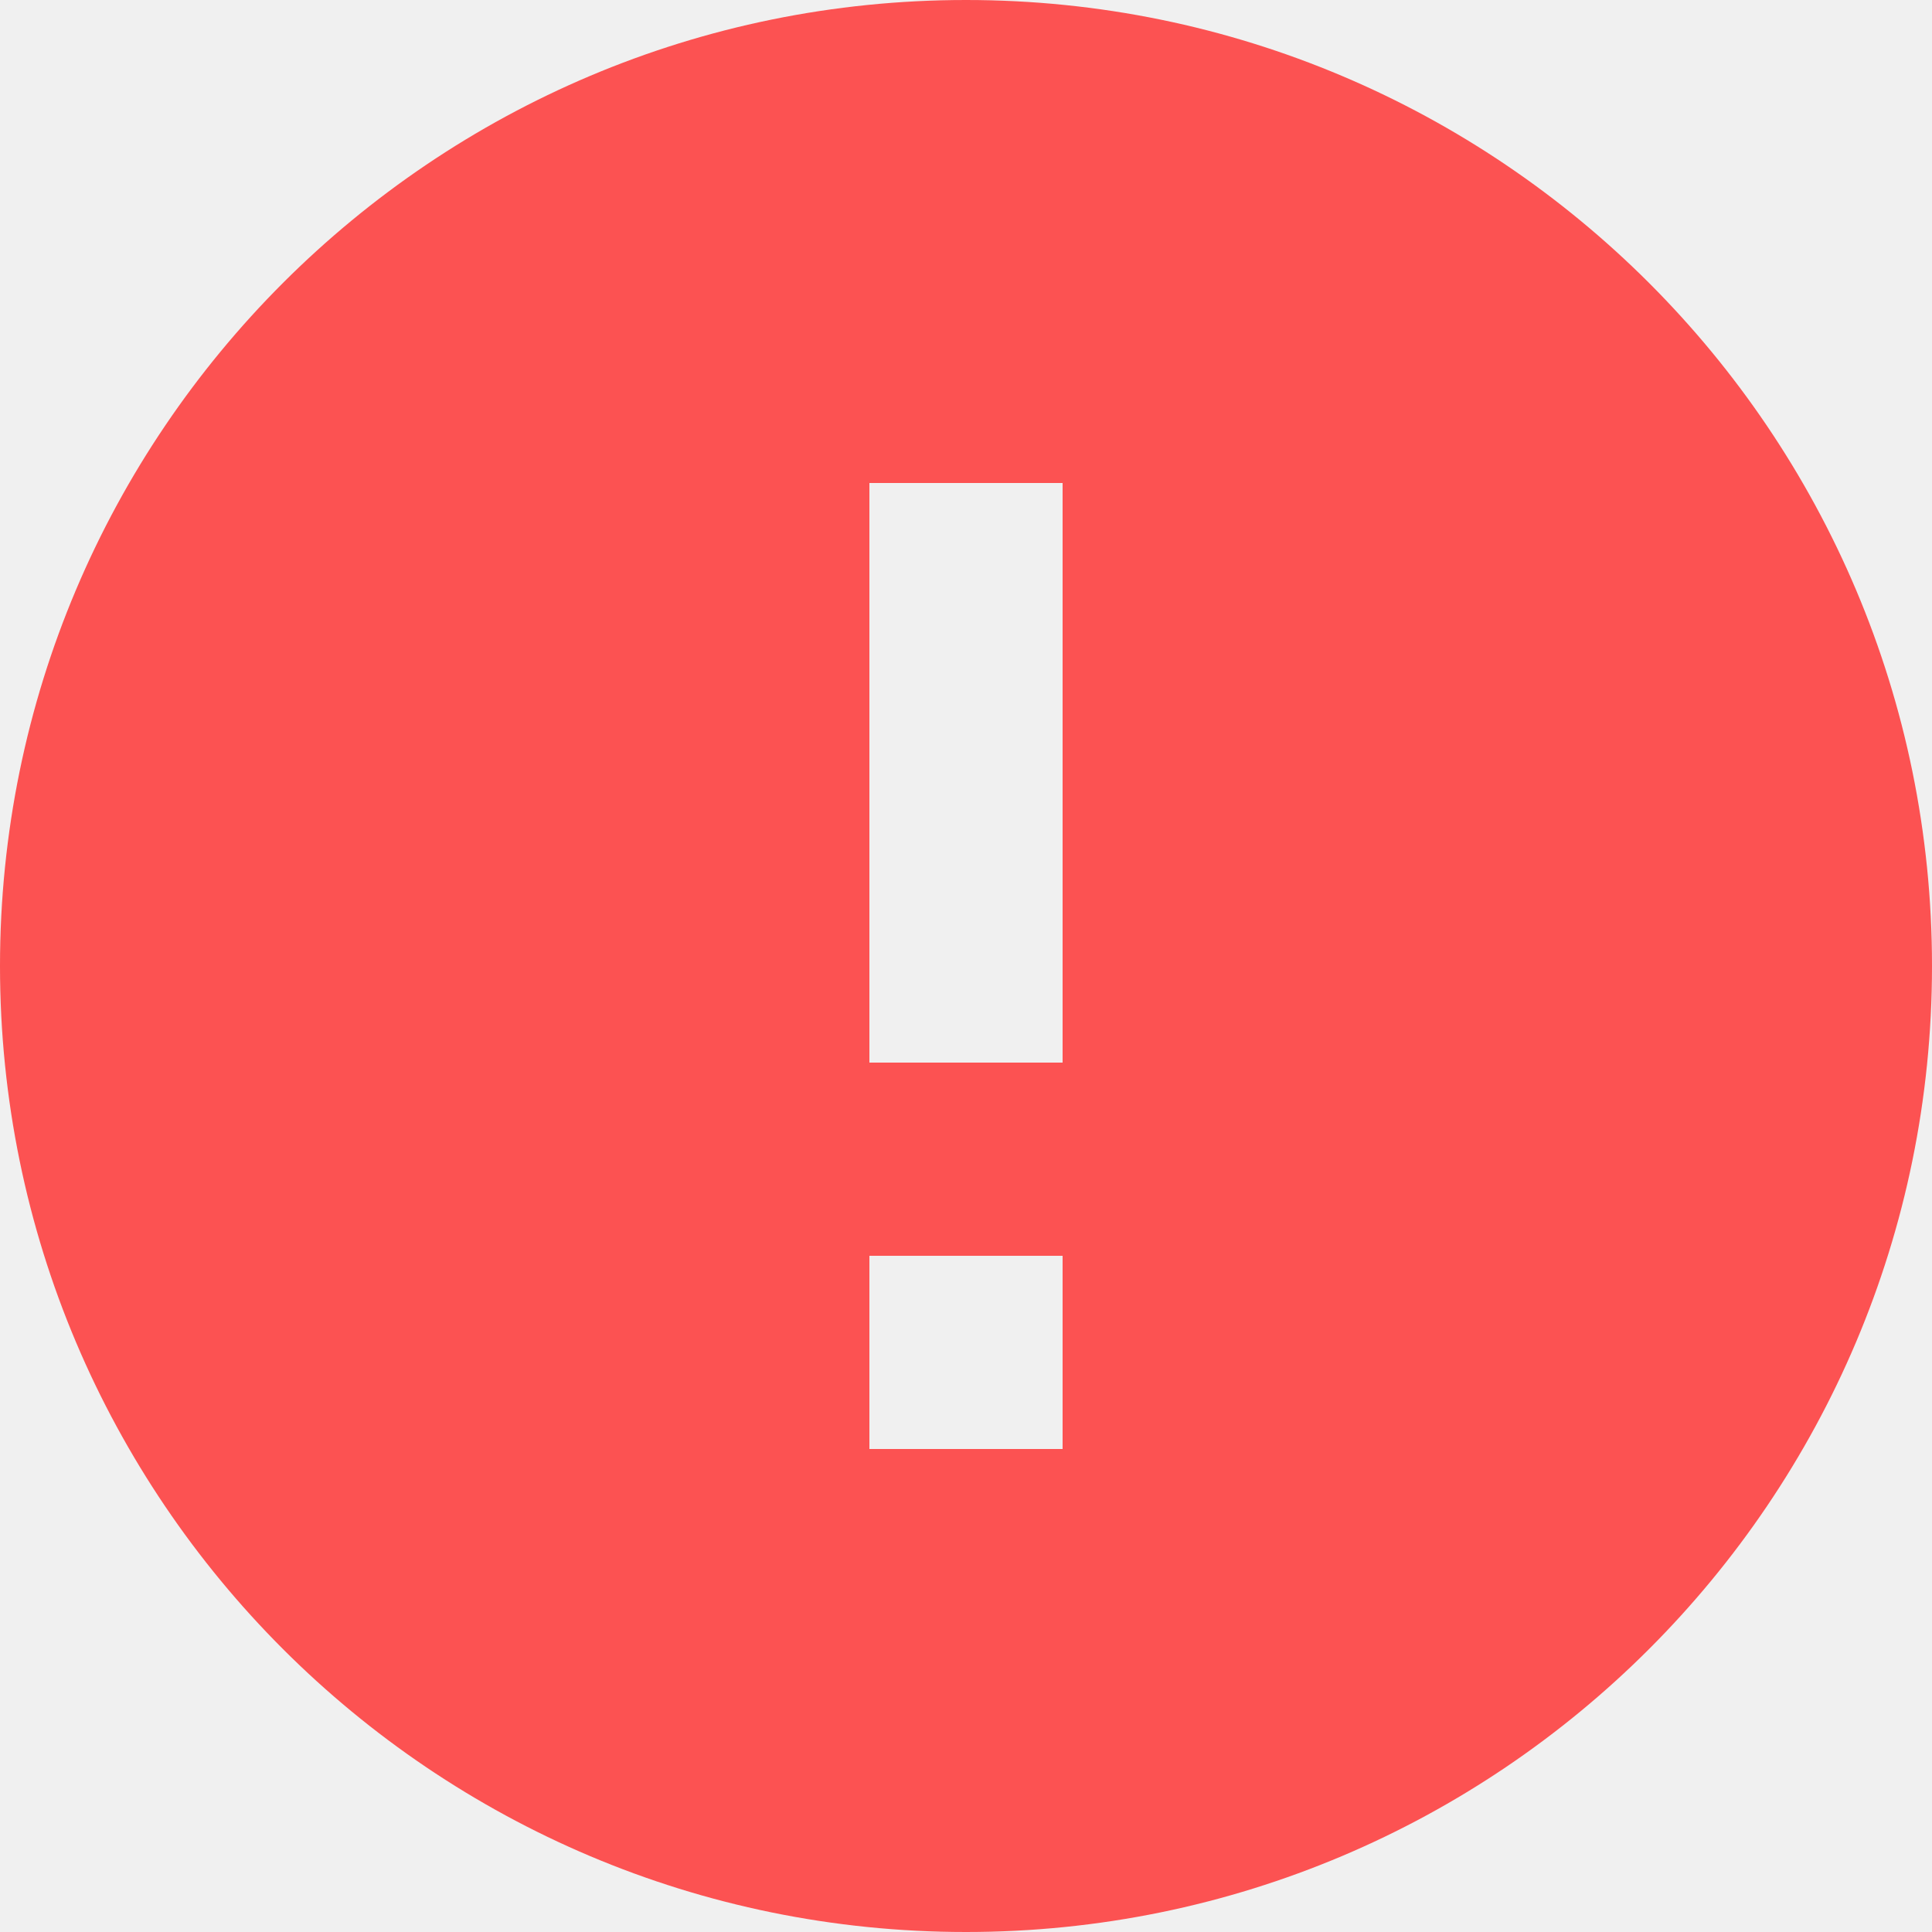
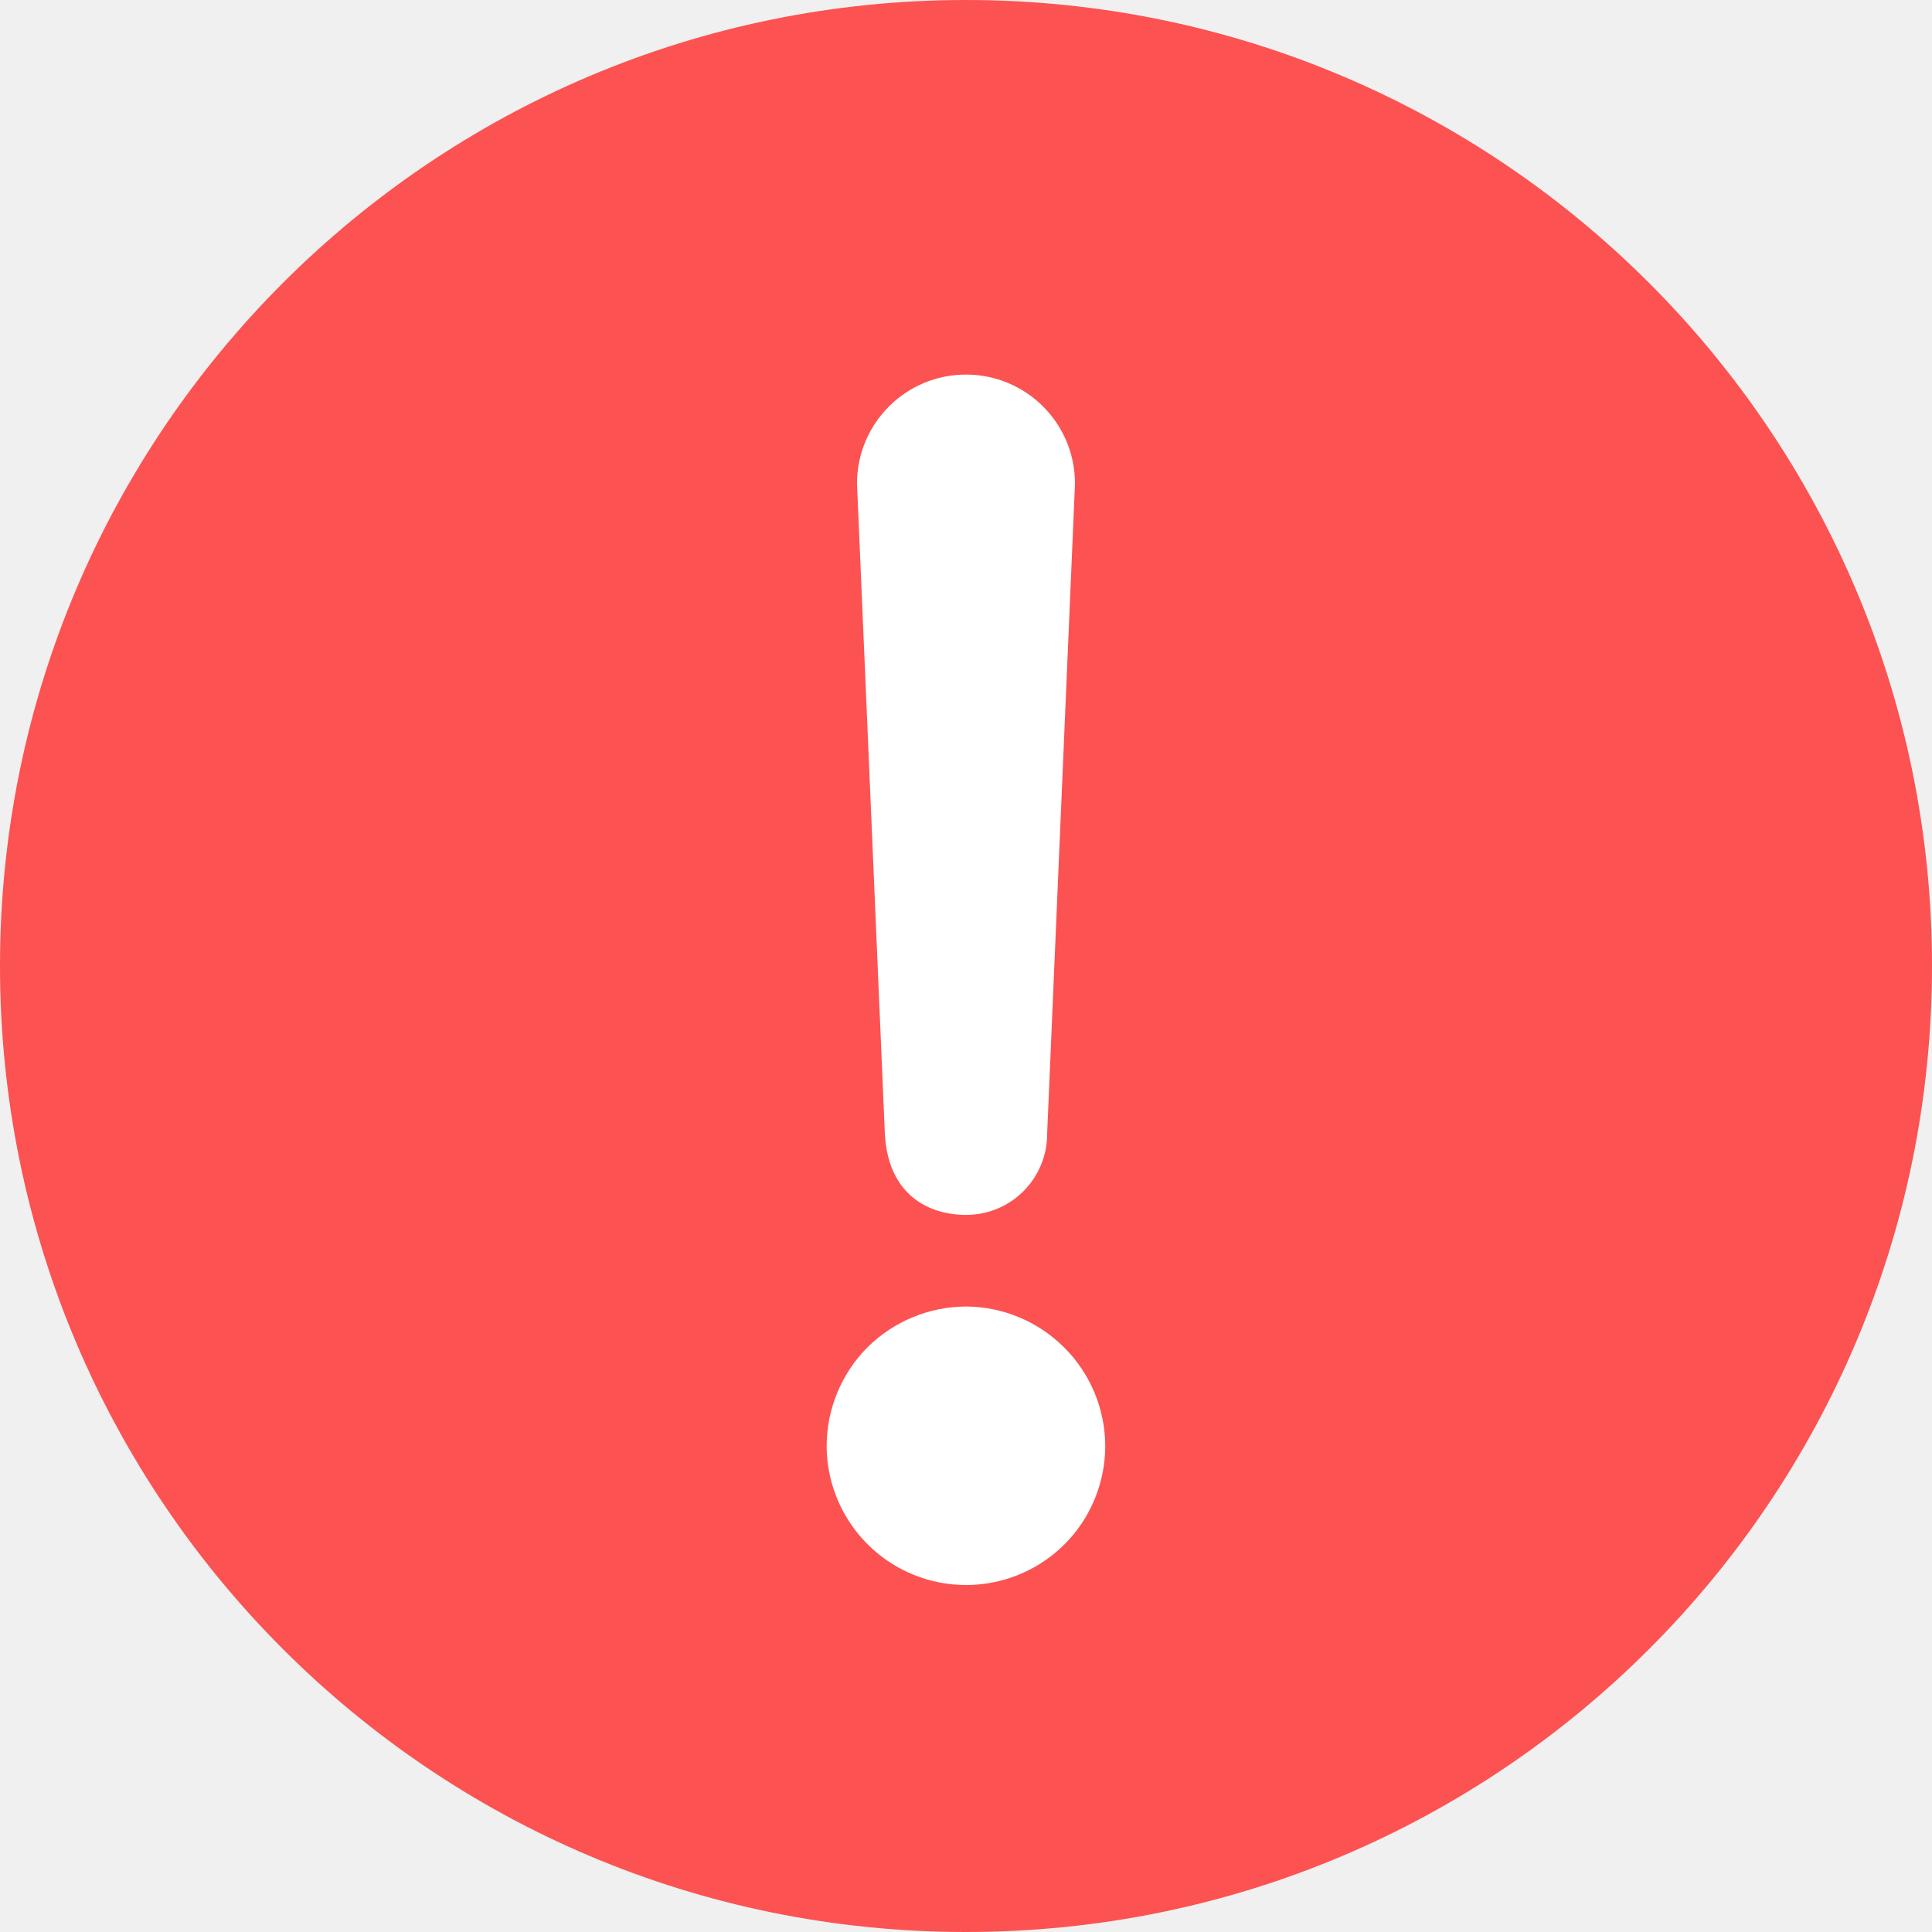
- <svg xmlns="http://www.w3.org/2000/svg" width="40px" height="40px" viewBox="0 0 40 40" version="1.1">
-   <defs />
-   <g id="Page-1" stroke="none" stroke-width="1" fill="none" fill-rule="evenodd">
-     <g id="alert" fill-rule="nonzero" fill="#FC5252">
-       <path d="M20,0 C8.96,0 0,8.95 0,20 C0,31.05 8.96,40 20,40 C31.04,40 40,31.05 40,20 C40,8.95 31.04,0 20,0 Z M22,30 L18,30 L18,26 L22,26 L22,30 Z M22,22 L18,22 L18,10 L22,10 L22,22 Z" id="Shape" />
-     </g>
+ <svg xmlns="http://www.w3.org/2000/svg" width="24" height="24" viewBox="0 0 24 24">
+   <g fill="none" fill-rule="evenodd">
+     <path fill="#FFF" d="M8 3h7v18H8z" />
+     <path fill="#FC5252" d="M13.222 19.186a1.732 1.732 0 0 1-2.953-1.226c0-.453.184-.9.506-1.222A1.748 1.748 0 0 1 12 16.23a1.74 1.74 0 0 1 1.73 1.73c0 .458-.183.904-.508 1.226M12 4.653c.748 0 1.354.606 1.354 1.354l-.346 8.077A1.005 1.005 0 0 1 12 15.092c-.454 0-.968-.24-1.008-1.008l-.346-8.077c0-.748.606-1.354 1.354-1.354M12 0C5.372 0 0 5.372 0 12s5.372 12 12 12 12-5.372 12-12S18.628 0 12 0" />
  </g>
</svg>
